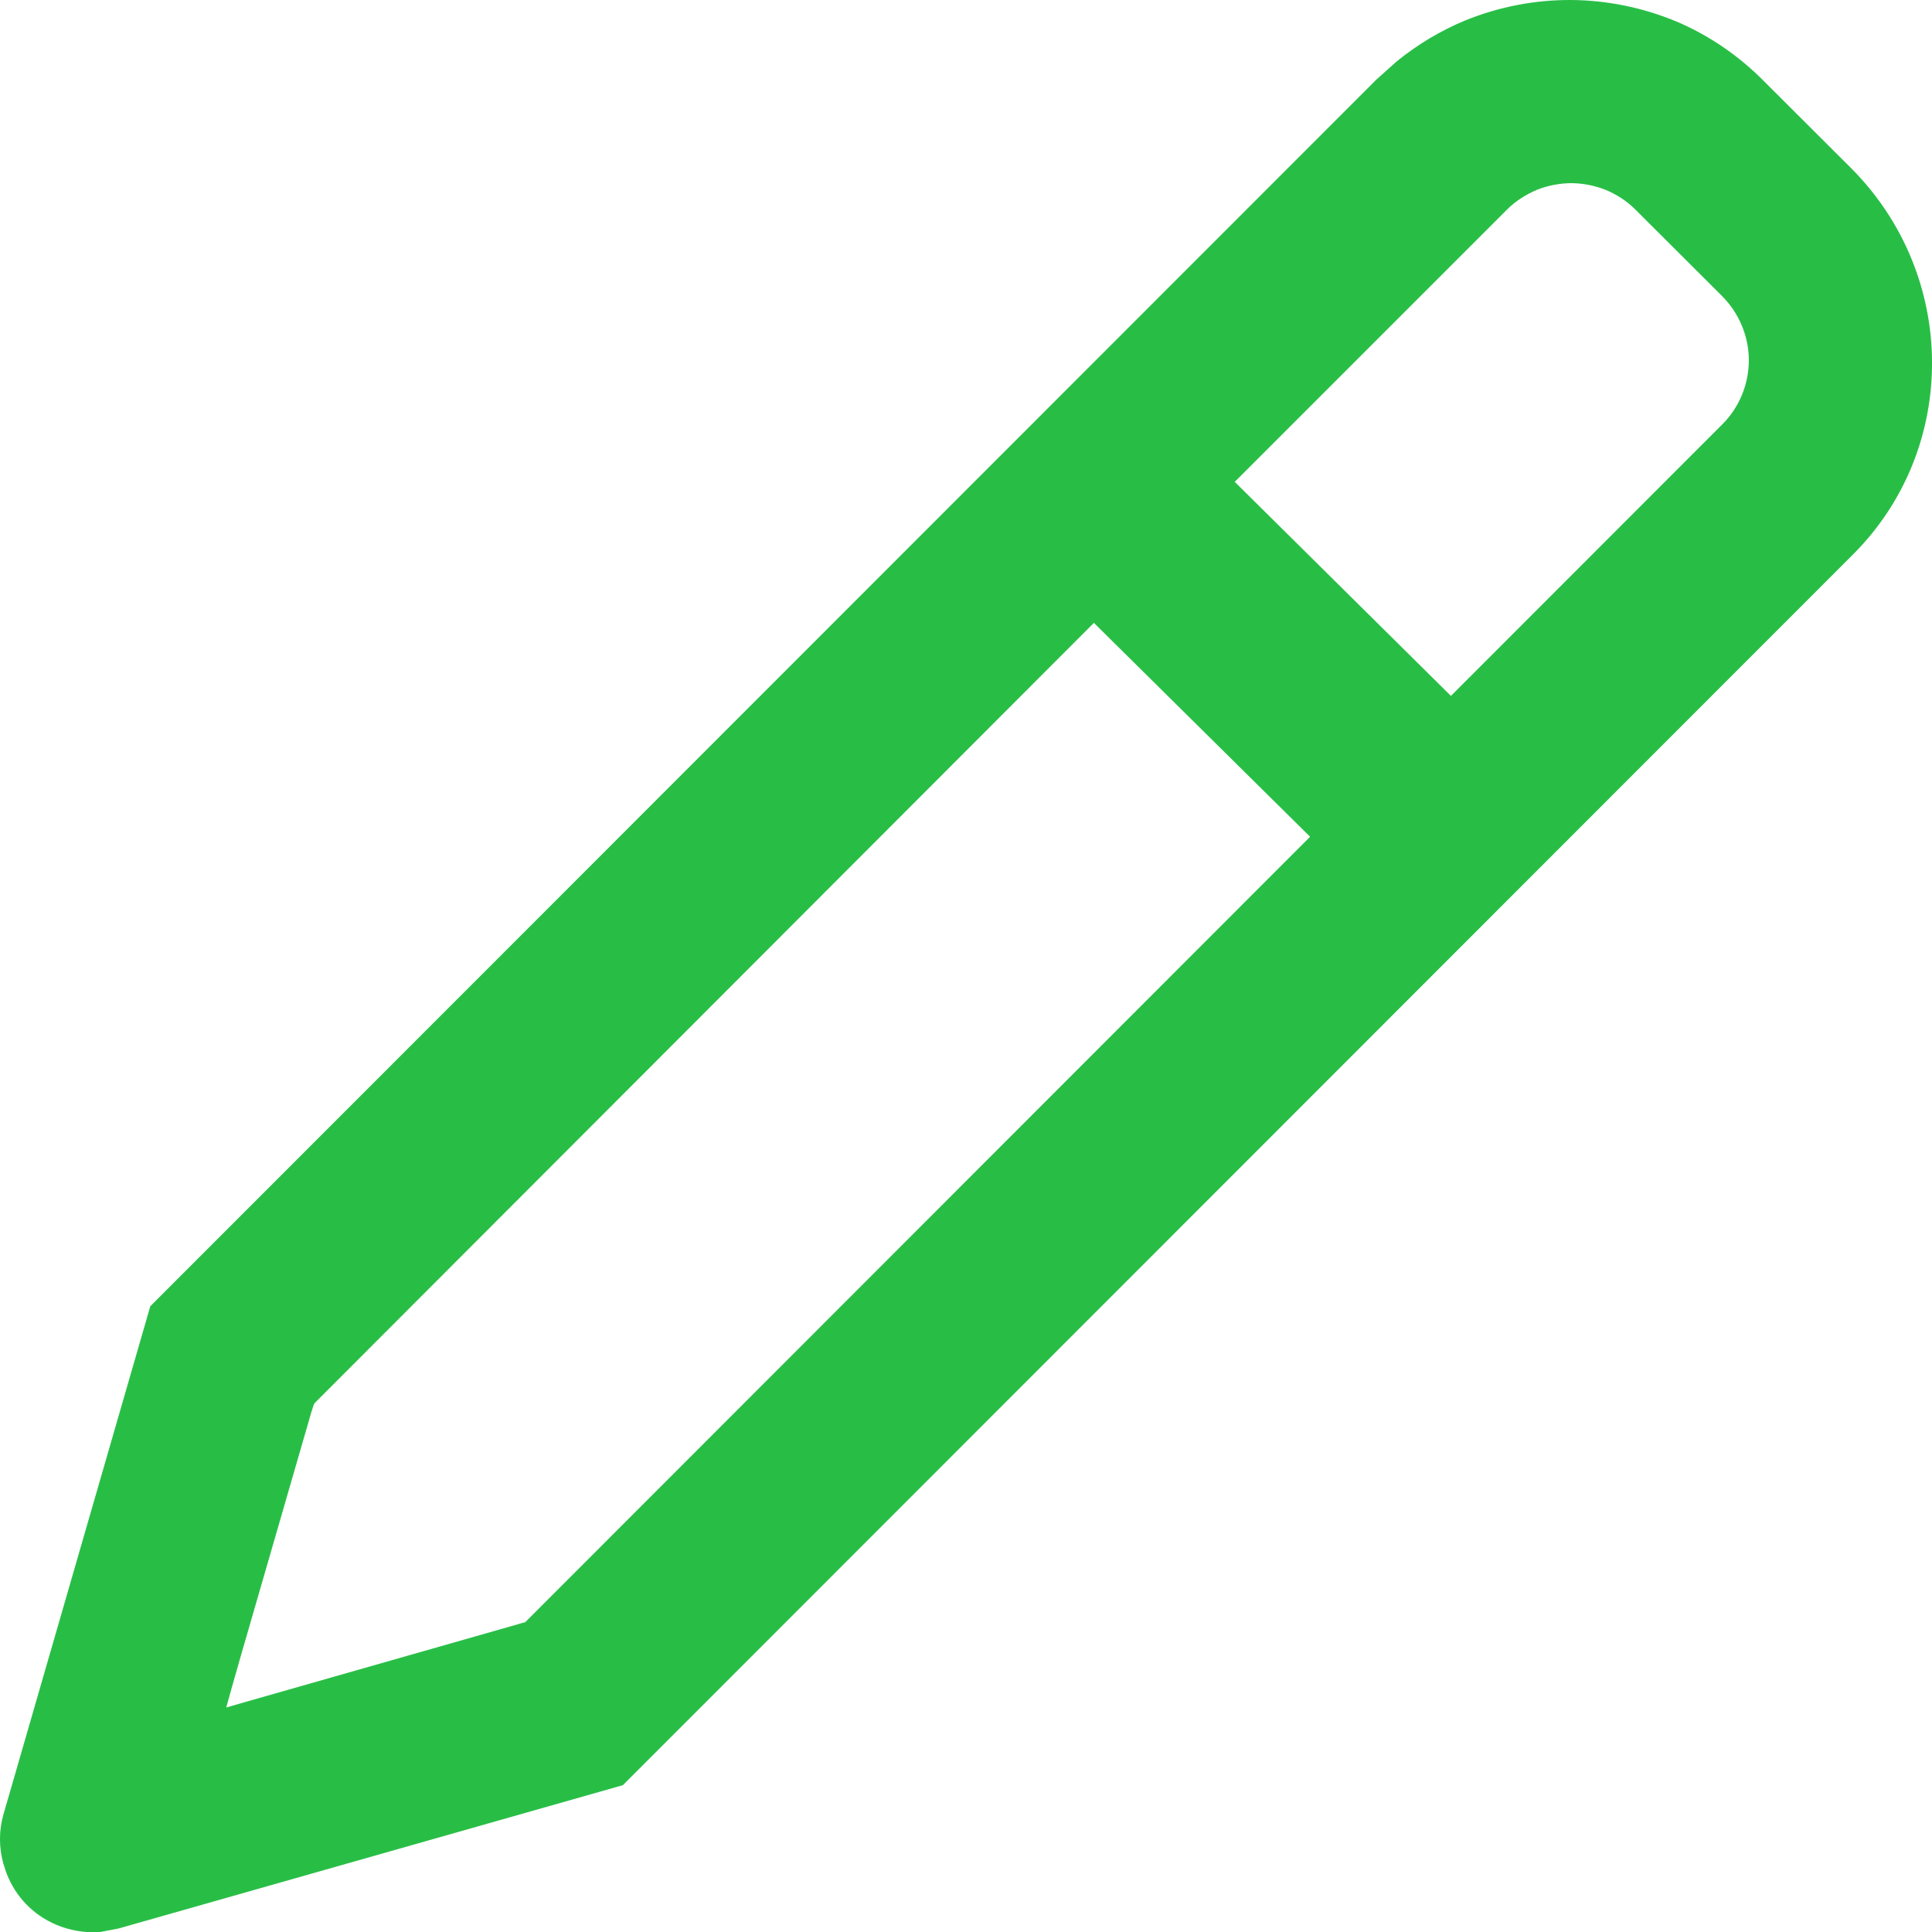
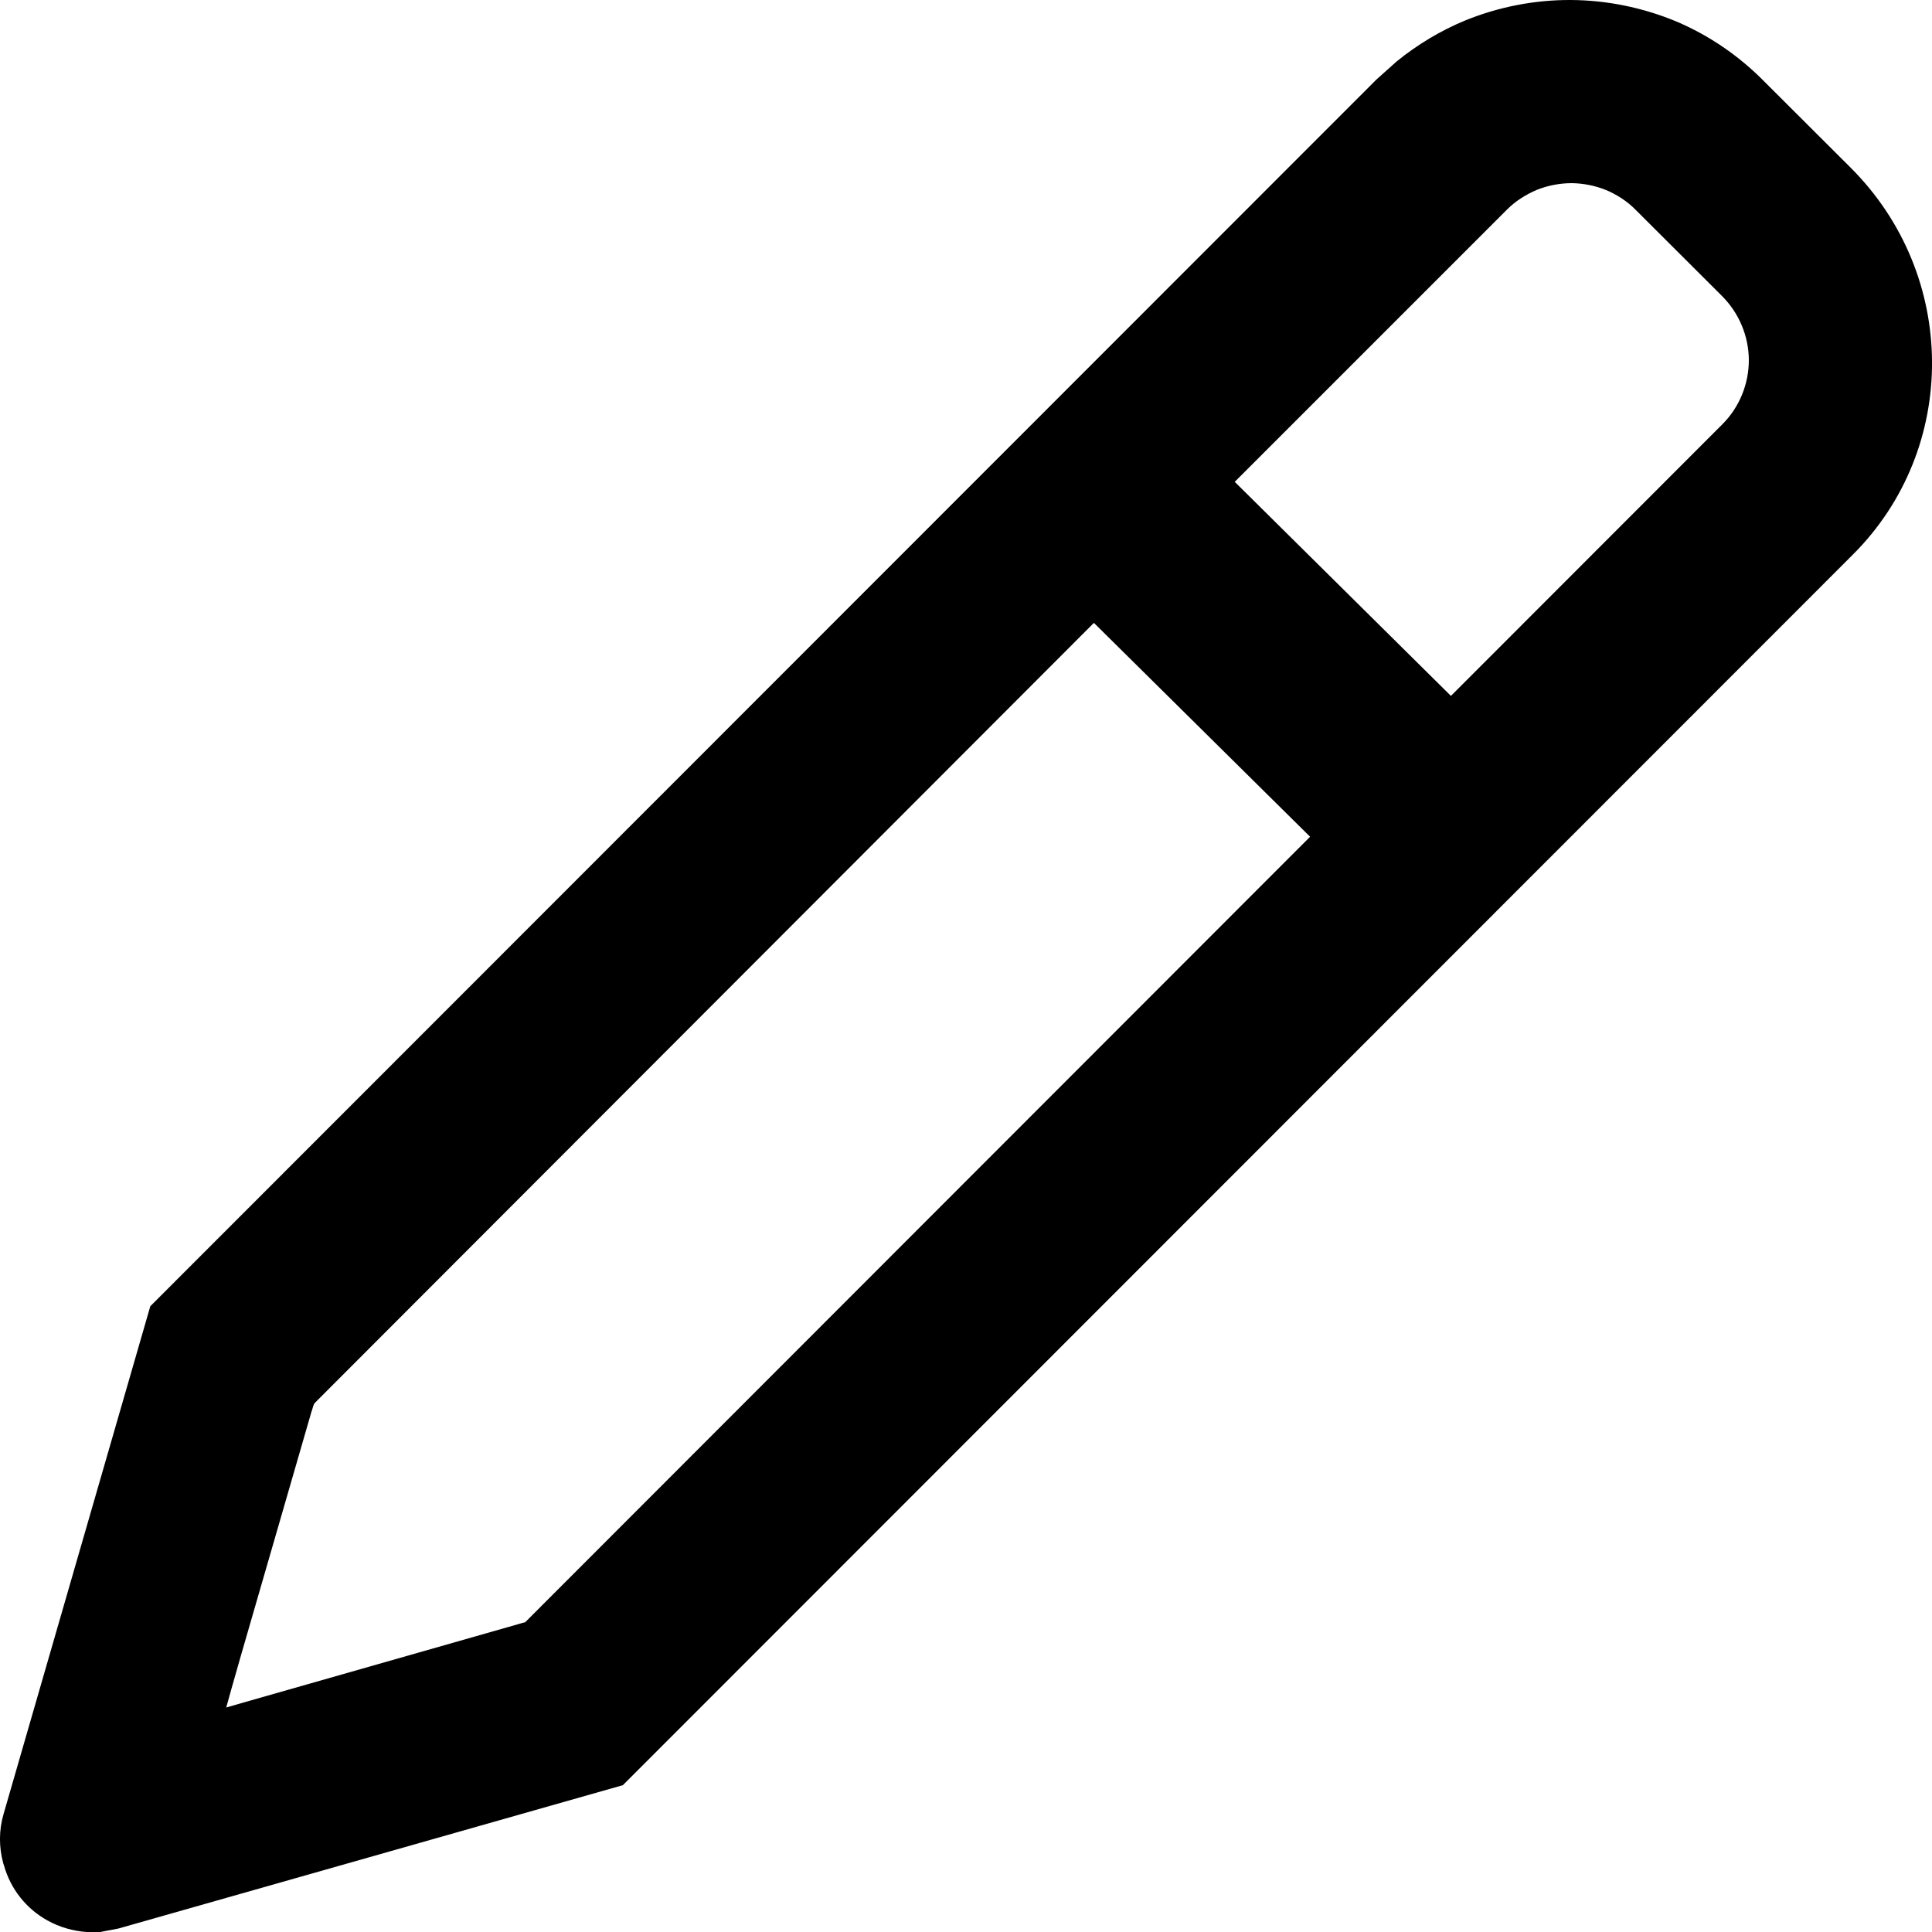
<svg xmlns="http://www.w3.org/2000/svg" width="10" height="10" viewBox="0 0 10 10" fill="none">
-   <path fill-rule="evenodd" clip-rule="evenodd" d="M8.131 1.61403e-05C8.317 0.001 8.502 0.039 8.674 0.11C8.845 0.182 9.001 0.289 9.131 0.421L9.132 0.422L9.579 0.868C10.137 1.425 10.14 2.322 9.591 2.87L3.224 9.24L0.613 9.982L0.519 10H0.448C0.378 9.995 0.308 9.975 0.245 9.94C0.135 9.879 0.055 9.777 0.021 9.657L0.017 9.645C-0.006 9.561 -0.006 9.474 0.018 9.391L0.778 6.761L7.124 0.412L7.229 0.318C7.336 0.231 7.457 0.158 7.586 0.105C7.759 0.035 7.945 -0.001 8.131 1.61403e-05ZM1.634 7.257L1.626 7.266L1.622 7.276L1.614 7.302L1.613 7.304L1.247 8.569L1.196 8.748L1.171 8.838L1.261 8.812L2.681 8.407L2.704 8.4L2.718 8.397L6.781 4.331L5.662 3.224L1.634 7.257ZM8.136 0.948C8.074 0.948 8.011 0.96 7.954 0.983C7.898 1.007 7.845 1.04 7.801 1.084L6.391 2.494L7.51 3.602L8.915 2.196C9.003 2.108 9.052 1.988 9.052 1.863C9.051 1.739 9.001 1.62 8.913 1.532L8.466 1.086C8.423 1.042 8.37 1.008 8.314 0.984C8.257 0.961 8.197 0.949 8.136 0.948Z" fill="#28BE46" />
+   <path fill-rule="evenodd" clip-rule="evenodd" d="M8.131 1.61403e-05C8.317 0.001 8.502 0.039 8.674 0.11C8.845 0.182 9.001 0.289 9.131 0.421L9.132 0.422L9.579 0.868C10.137 1.425 10.14 2.322 9.591 2.87L3.224 9.24L0.613 9.982L0.519 10H0.448C0.378 9.995 0.308 9.975 0.245 9.94C0.135 9.879 0.055 9.777 0.021 9.657L0.017 9.645C-0.006 9.561 -0.006 9.474 0.018 9.391L0.778 6.761L7.124 0.412L7.229 0.318C7.336 0.231 7.457 0.158 7.586 0.105C7.759 0.035 7.945 -0.001 8.131 1.61403e-05ZM1.634 7.257L1.626 7.266L1.622 7.276L1.614 7.302L1.613 7.304L1.247 8.569L1.196 8.748L1.171 8.838L1.261 8.812L2.681 8.407L2.704 8.4L2.718 8.397L6.781 4.331L5.662 3.224L1.634 7.257ZM8.136 0.948C8.074 0.948 8.011 0.96 7.954 0.983C7.898 1.007 7.845 1.04 7.801 1.084L6.391 2.494L7.51 3.602L8.915 2.196C9.003 2.108 9.052 1.988 9.052 1.863C9.051 1.739 9.001 1.62 8.913 1.532L8.466 1.086C8.423 1.042 8.37 1.008 8.314 0.984C8.257 0.961 8.197 0.949 8.136 0.948Z" fill="currentColor" />
</svg>
